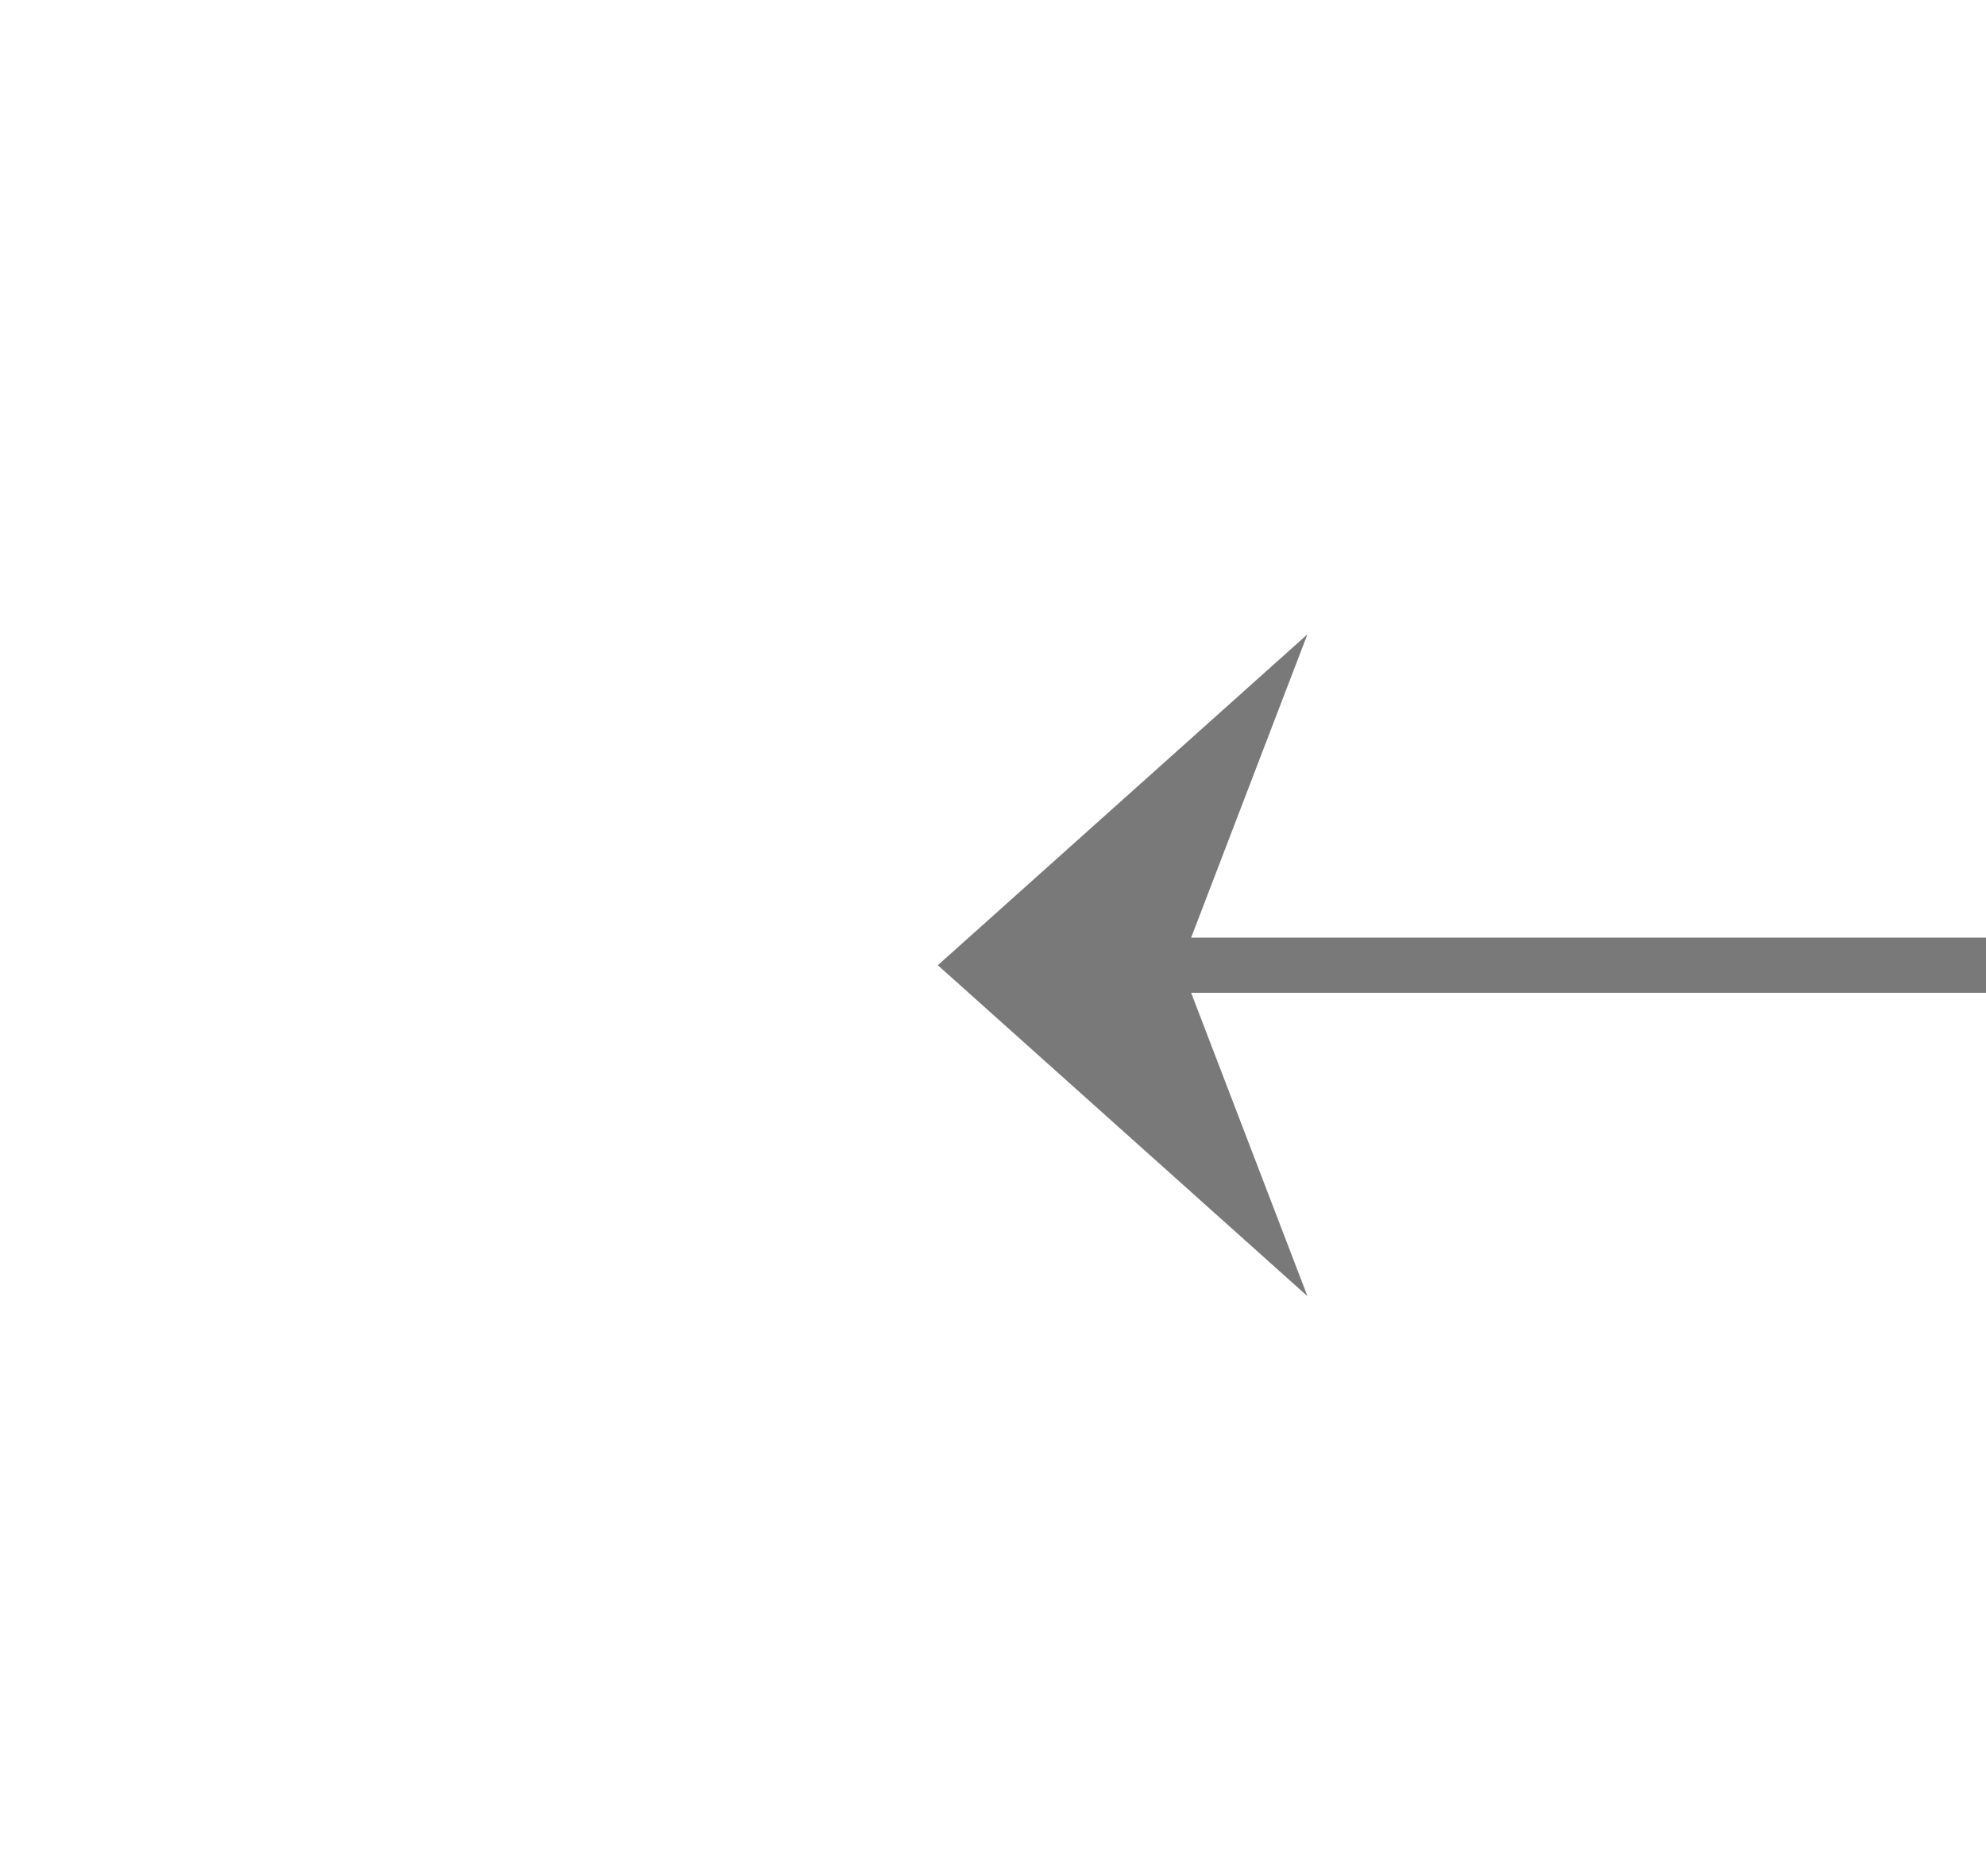
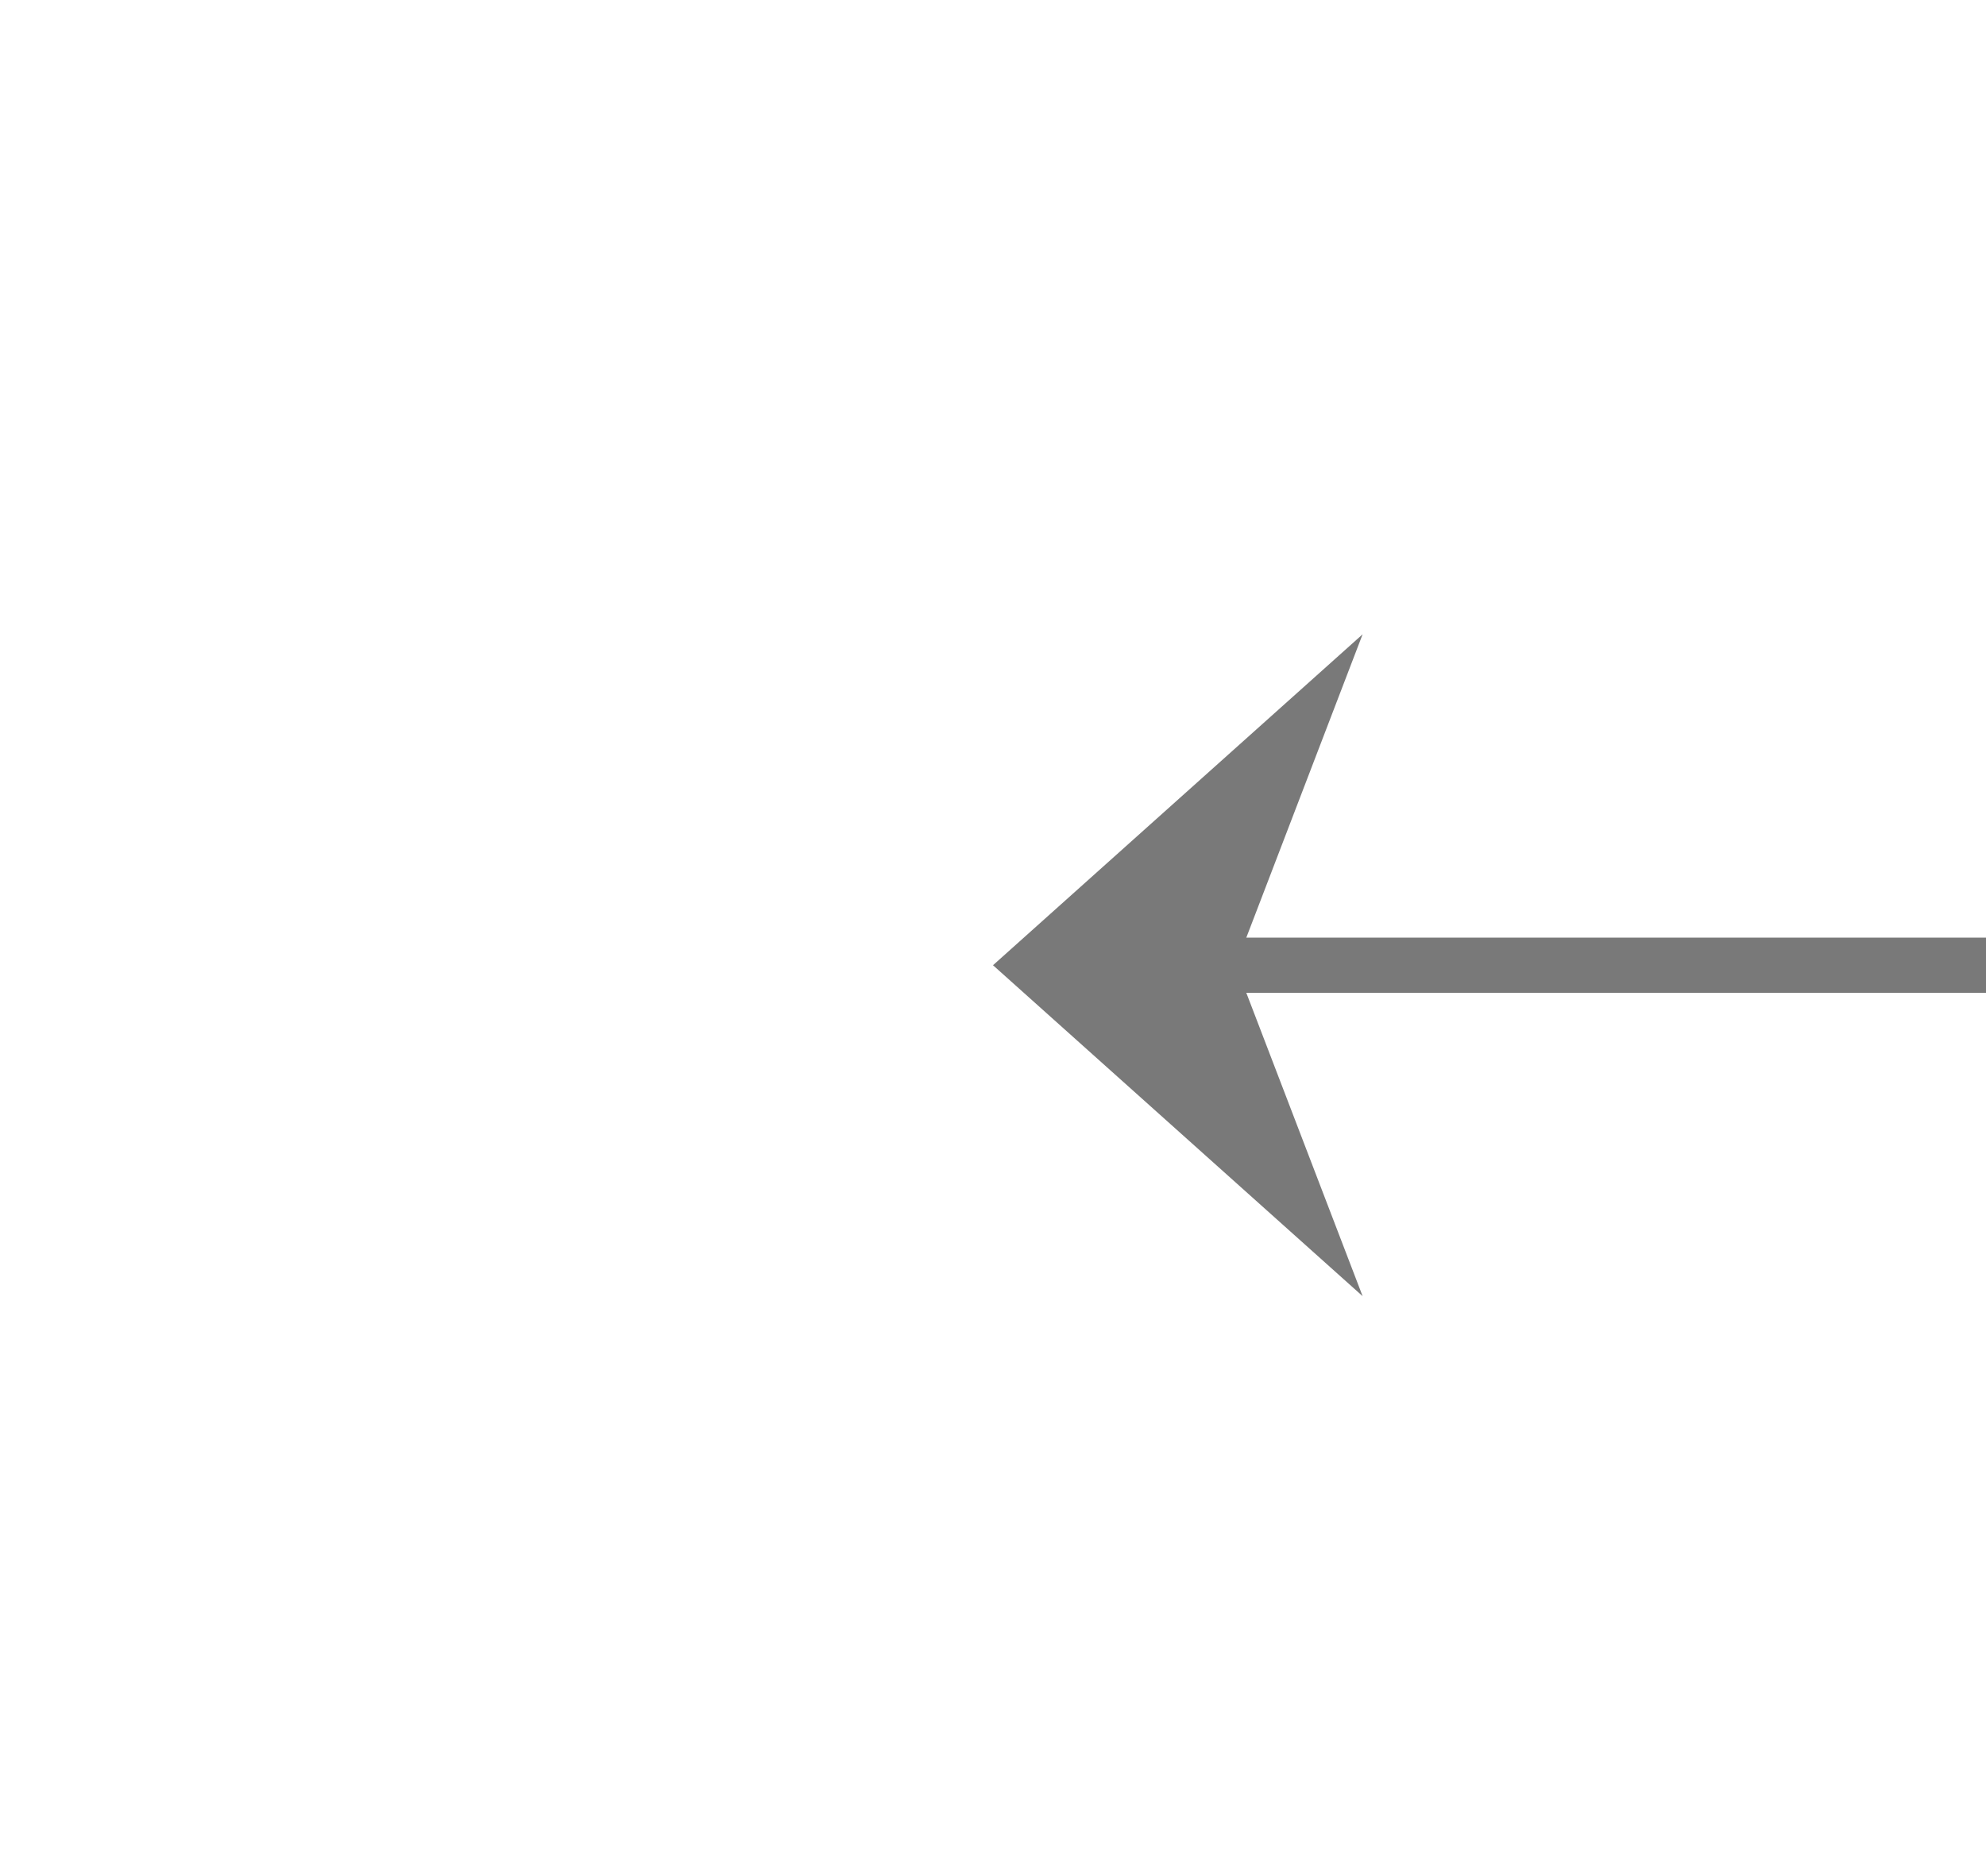
- <svg xmlns="http://www.w3.org/2000/svg" version="1.1" width="36px" height="34px" preserveAspectRatio="xMinYMid meet" viewBox="1048 801  36 32">
-   <g transform="matrix(-1 0 0 -1 2132 1634 )">
-     <path d="M 945 926.8  L 951 933.5  L 957 926.8  L 951 929.1  L 945 926.8  Z " fill-rule="nonzero" fill="#797979" stroke="none" transform="matrix(-1.83690953073357E-16 -1 1 -1.83690953073357E-16 133.5 1767.5 )" />
-     <path d="M 951 699.5  L 951 932.5  " stroke-width="1" stroke="#797979" fill="none" transform="matrix(-1.83690953073357E-16 -1 1 -1.83690953073357E-16 133.5 1767.5 )" />
+ <svg xmlns="http://www.w3.org/2000/svg" version="1.1" width="36px" height="34px" preserveAspectRatio="xMinYMid meet" viewBox="516 801  36 32">
+   <g transform="matrix(-1 0 0 -1 1068 1634 )">
+     <path d="M 412 926.8  L 418 933.5  L 424 926.8  L 418 929.1  L 412 926.8  Z " fill-rule="nonzero" fill="#797979" stroke="none" transform="matrix(-1.83690953073357E-16 -1 1 -1.83690953073357E-16 -399.5 1234.5 )" />
+     <path d="M 418 699.5  L 418 932.5  " stroke-width="1" stroke="#797979" fill="none" transform="matrix(-1.83690953073357E-16 -1 1 -1.83690953073357E-16 -399.5 1234.5 )" />
  </g>
</svg>
